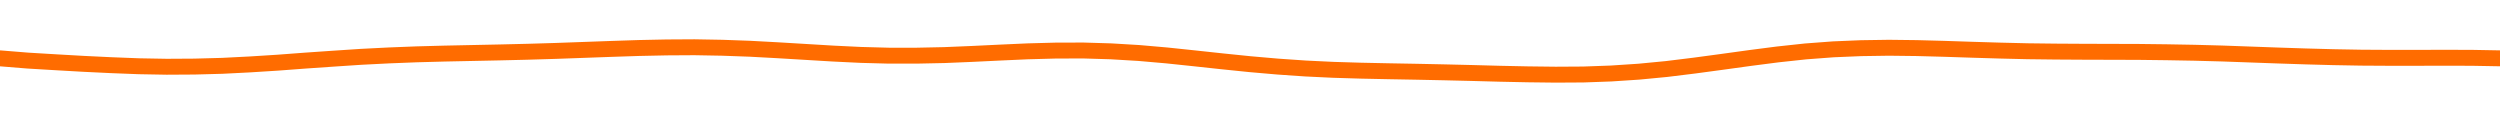
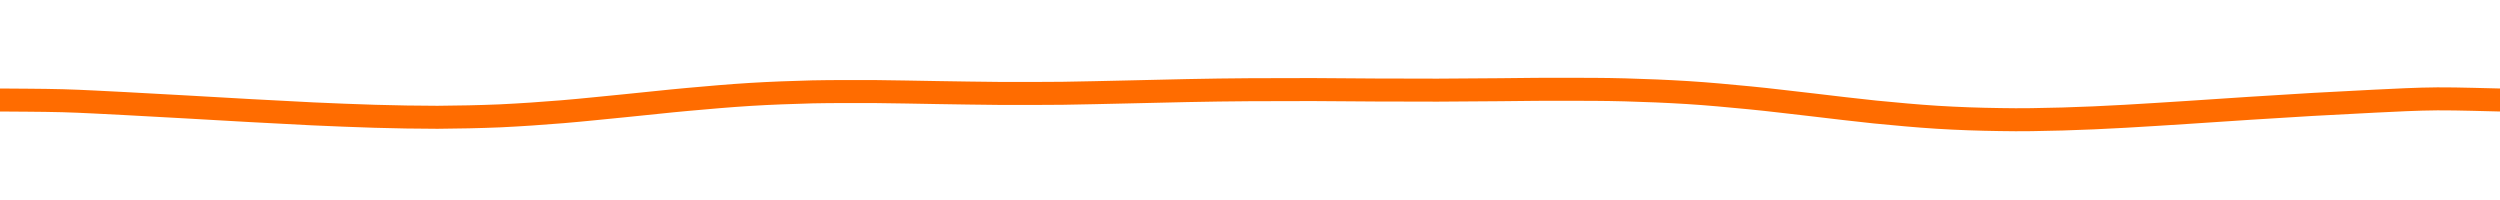
- <svg xmlns="http://www.w3.org/2000/svg" viewBox="0 0 300 14" preserveAspectRatio="none" fill="none">
-   <path d="M0.00 7.00L3.33 7.27L6.67 7.47L10.00 7.66L13.33 7.82L16.67 7.95L20.00 8.01L23.33 7.99L26.67 7.90L30.00 7.73L33.33 7.52L36.67 7.27L40.00 7.04L43.33 6.82L46.67 6.65L50.00 6.52L53.33 6.43L56.67 6.36L60.00 6.29L63.33 6.21L66.67 6.11L70.00 5.99L73.33 5.87L76.67 5.76L80.00 5.69L83.33 5.67L86.67 5.73L90.00 5.85L93.33 6.03L96.67 6.23L100.00 6.43L103.33 6.59L106.67 6.68L110.00 6.68L113.33 6.61L116.67 6.47L120.00 6.31L123.33 6.16L126.67 6.07L130.00 6.06L133.33 6.16L136.67 6.36L140.00 6.65L143.33 7.00L146.67 7.36L150.00 7.70L153.33 7.99L156.67 8.22L160.00 8.38L163.33 8.48L166.67 8.55L170.00 8.61L173.33 8.68L176.67 8.76L180.00 8.85L183.33 8.92L186.67 8.96L190.00 8.94L193.33 8.82L196.67 8.60L200.00 8.28L203.33 7.87L206.67 7.42L210.00 6.96L213.33 6.53L216.67 6.17L220.00 5.92L223.33 5.78L226.67 5.73L230.00 5.77L233.33 5.86L236.67 5.97L240.00 6.07L243.33 6.15L246.67 6.19L250.00 6.21L253.33 6.22L256.67 6.23L260.00 6.27L263.33 6.33L266.67 6.42L270.00 6.54L273.33 6.66L276.67 6.77L280.00 6.86L283.33 6.92L286.67 6.94L290.00 6.94L293.33 6.93L296.67 6.94L300.00 7.00" stroke="#FF6C00" stroke-width="1.91" stroke-linecap="round" />
+ <svg xmlns="http://www.w3.org/2000/svg" viewBox="0 0 175 14" preserveAspectRatio="none" fill="none">
+   <path d="M0.00 7.00C0.73 7.01 2.92 7.01 4.38 7.05C5.83 7.09 7.29 7.18 8.75 7.25C10.21 7.33 11.67 7.41 13.12 7.49C14.58 7.57 16.04 7.66 17.50 7.74C18.96 7.82 20.42 7.90 21.88 7.97C23.33 8.03 24.79 8.10 26.25 8.14C27.71 8.18 29.17 8.21 30.62 8.21C32.08 8.20 33.54 8.17 35.00 8.11C36.46 8.04 37.92 7.94 39.38 7.82C40.83 7.70 42.29 7.54 43.75 7.40C45.21 7.26 46.67 7.09 48.13 6.96C49.58 6.83 51.04 6.70 52.50 6.61C53.96 6.52 55.42 6.47 56.88 6.43C58.33 6.40 59.79 6.41 61.25 6.41C62.71 6.42 64.17 6.46 65.62 6.48C67.08 6.50 68.54 6.53 70.00 6.54C71.46 6.55 72.92 6.54 74.38 6.53C75.83 6.51 77.29 6.47 78.75 6.44C80.21 6.41 81.67 6.37 83.12 6.34C84.58 6.31 86.04 6.29 87.50 6.28C88.96 6.27 90.42 6.27 91.88 6.27C93.33 6.28 94.79 6.29 96.25 6.30C97.71 6.30 99.17 6.31 100.62 6.31C102.08 6.30 103.54 6.29 105.00 6.28C106.46 6.27 107.92 6.24 109.38 6.25C110.83 6.25 112.29 6.25 113.75 6.29C115.21 6.33 116.67 6.39 118.13 6.48C119.58 6.57 121.04 6.71 122.50 6.85C123.96 6.99 125.42 7.18 126.88 7.34C128.33 7.51 129.79 7.69 131.25 7.84C132.71 7.98 134.17 8.12 135.62 8.21C137.08 8.30 138.54 8.35 140.00 8.37C141.46 8.40 142.92 8.37 144.38 8.33C145.83 8.29 147.29 8.22 148.75 8.14C150.21 8.06 151.67 7.96 153.12 7.87C154.58 7.78 156.04 7.68 157.50 7.58C158.96 7.49 160.42 7.40 161.88 7.31C163.33 7.23 164.79 7.15 166.25 7.08C167.71 7.01 169.17 6.93 170.62 6.92C172.08 6.91 174.27 6.99 175.00 7.00" stroke="#FF6C00" stroke-width="1.61" stroke-linecap="round" />
</svg>
